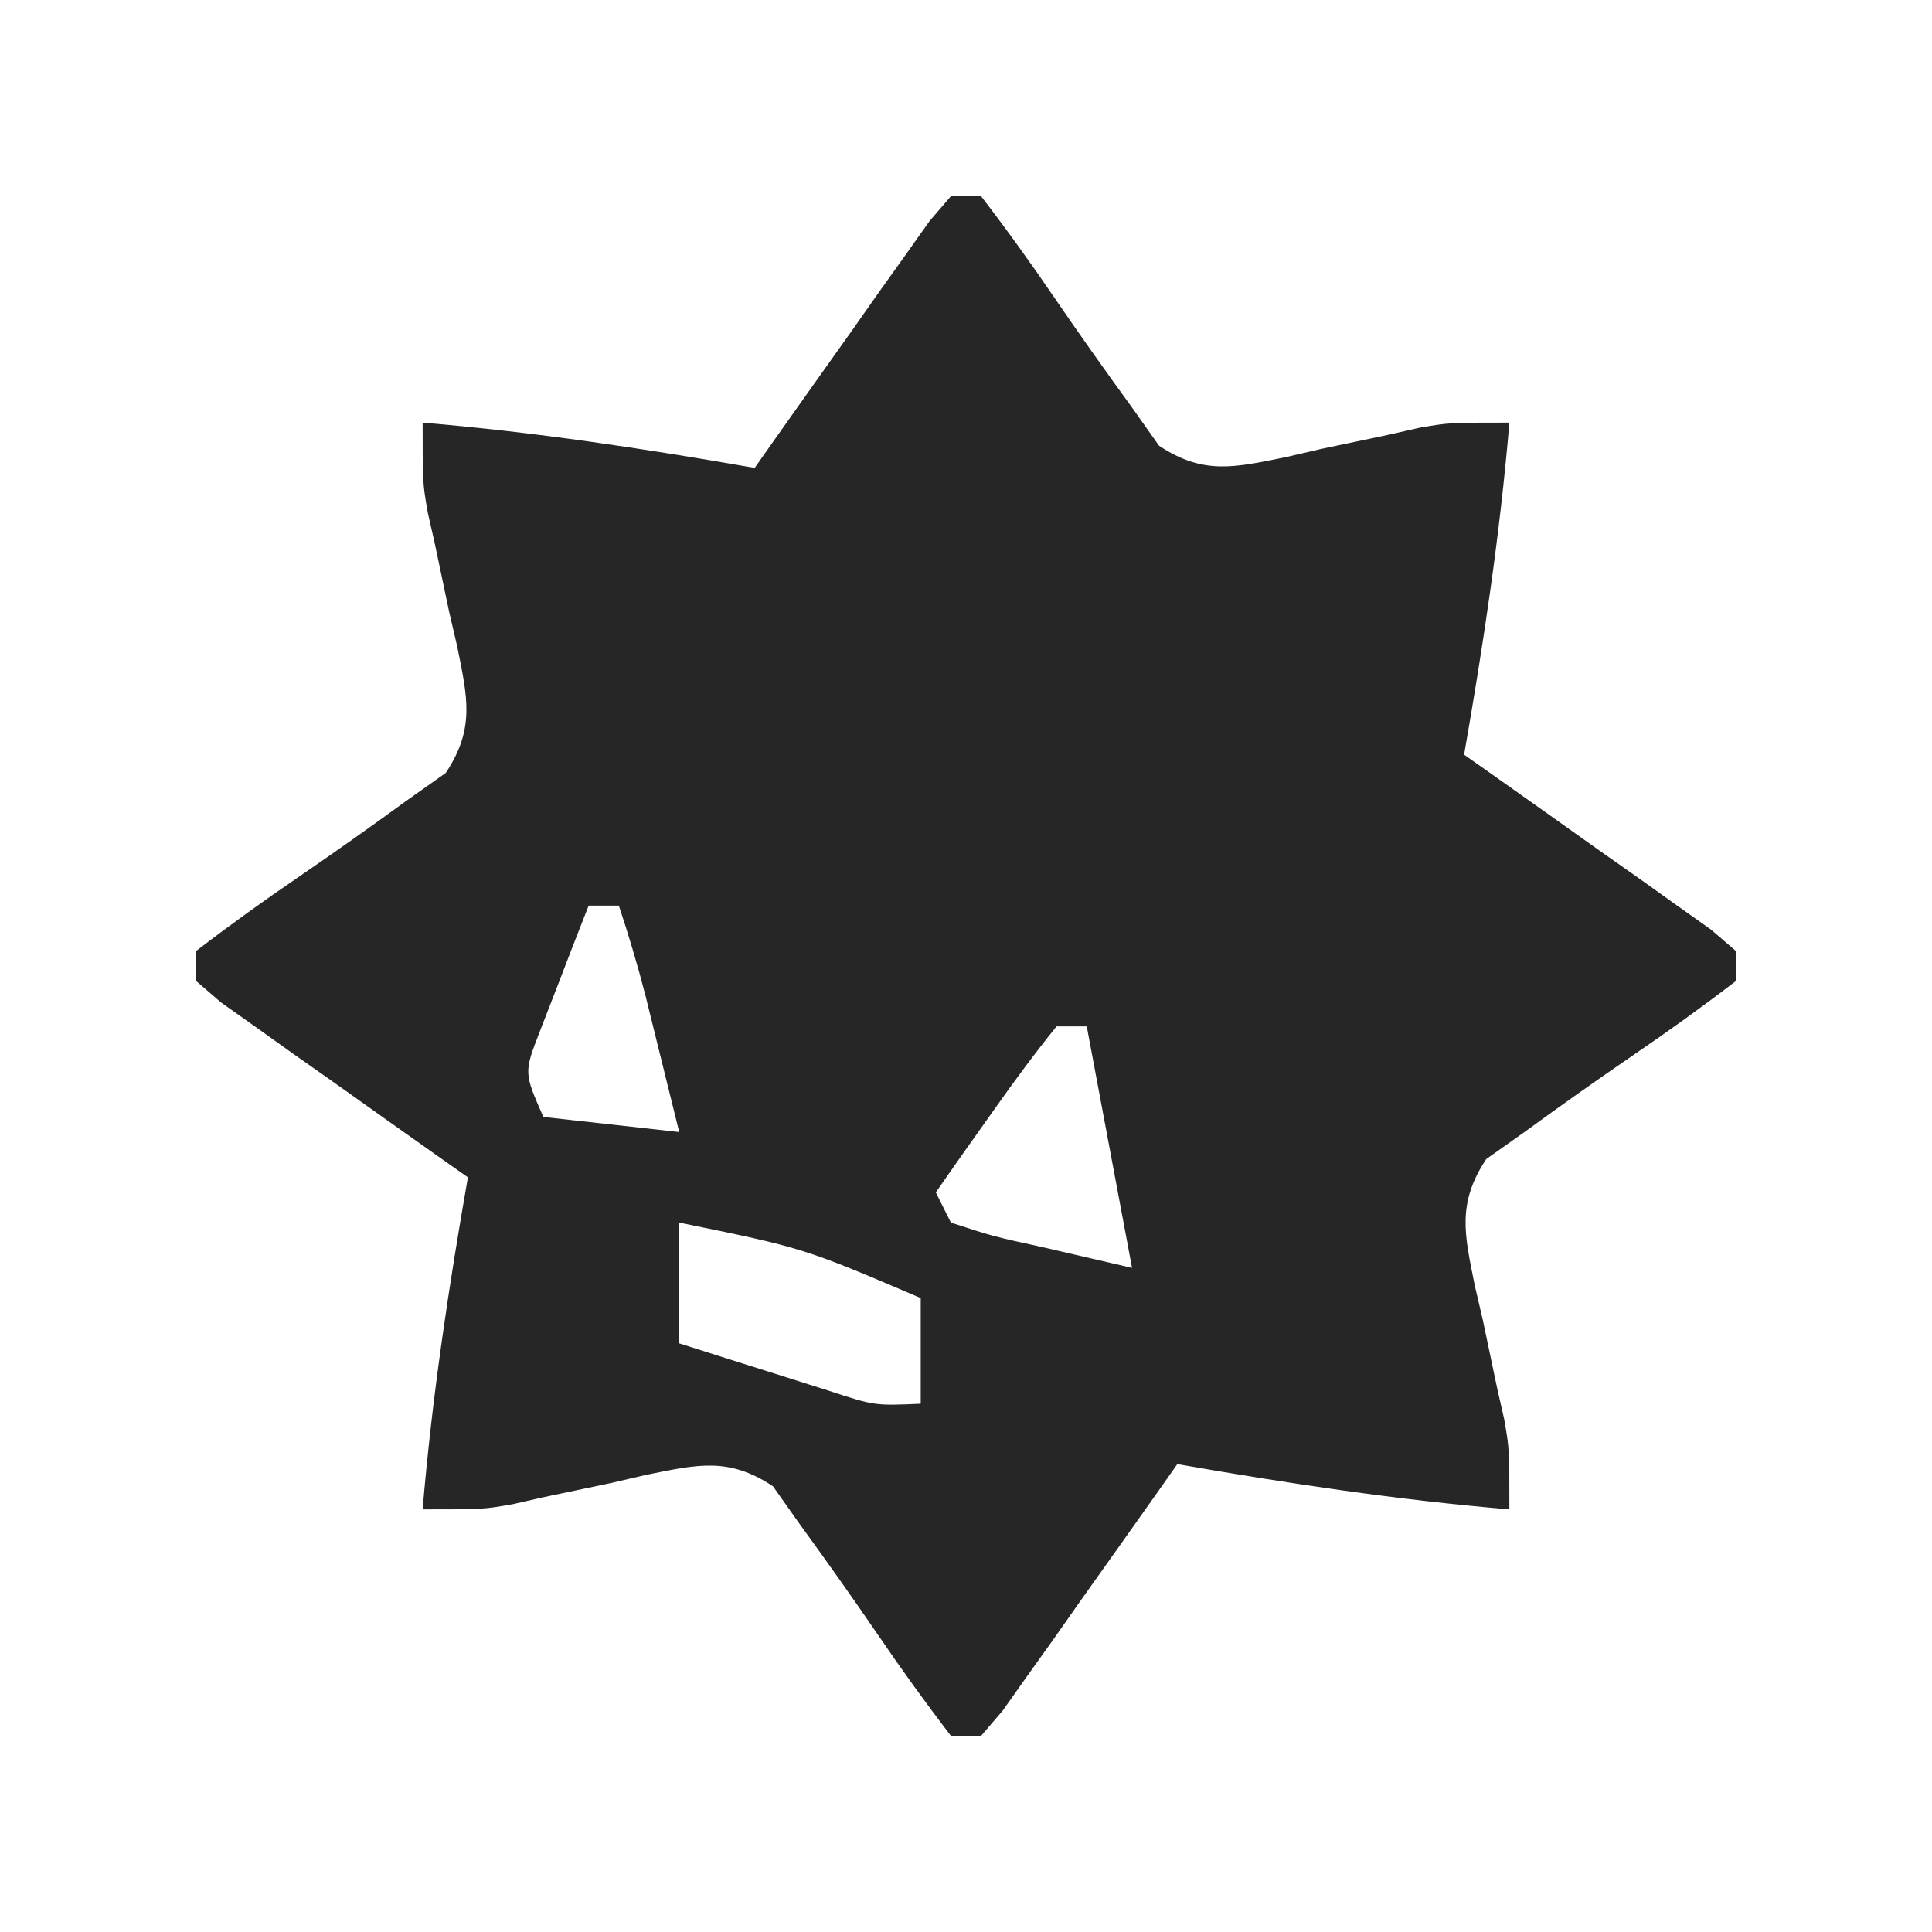
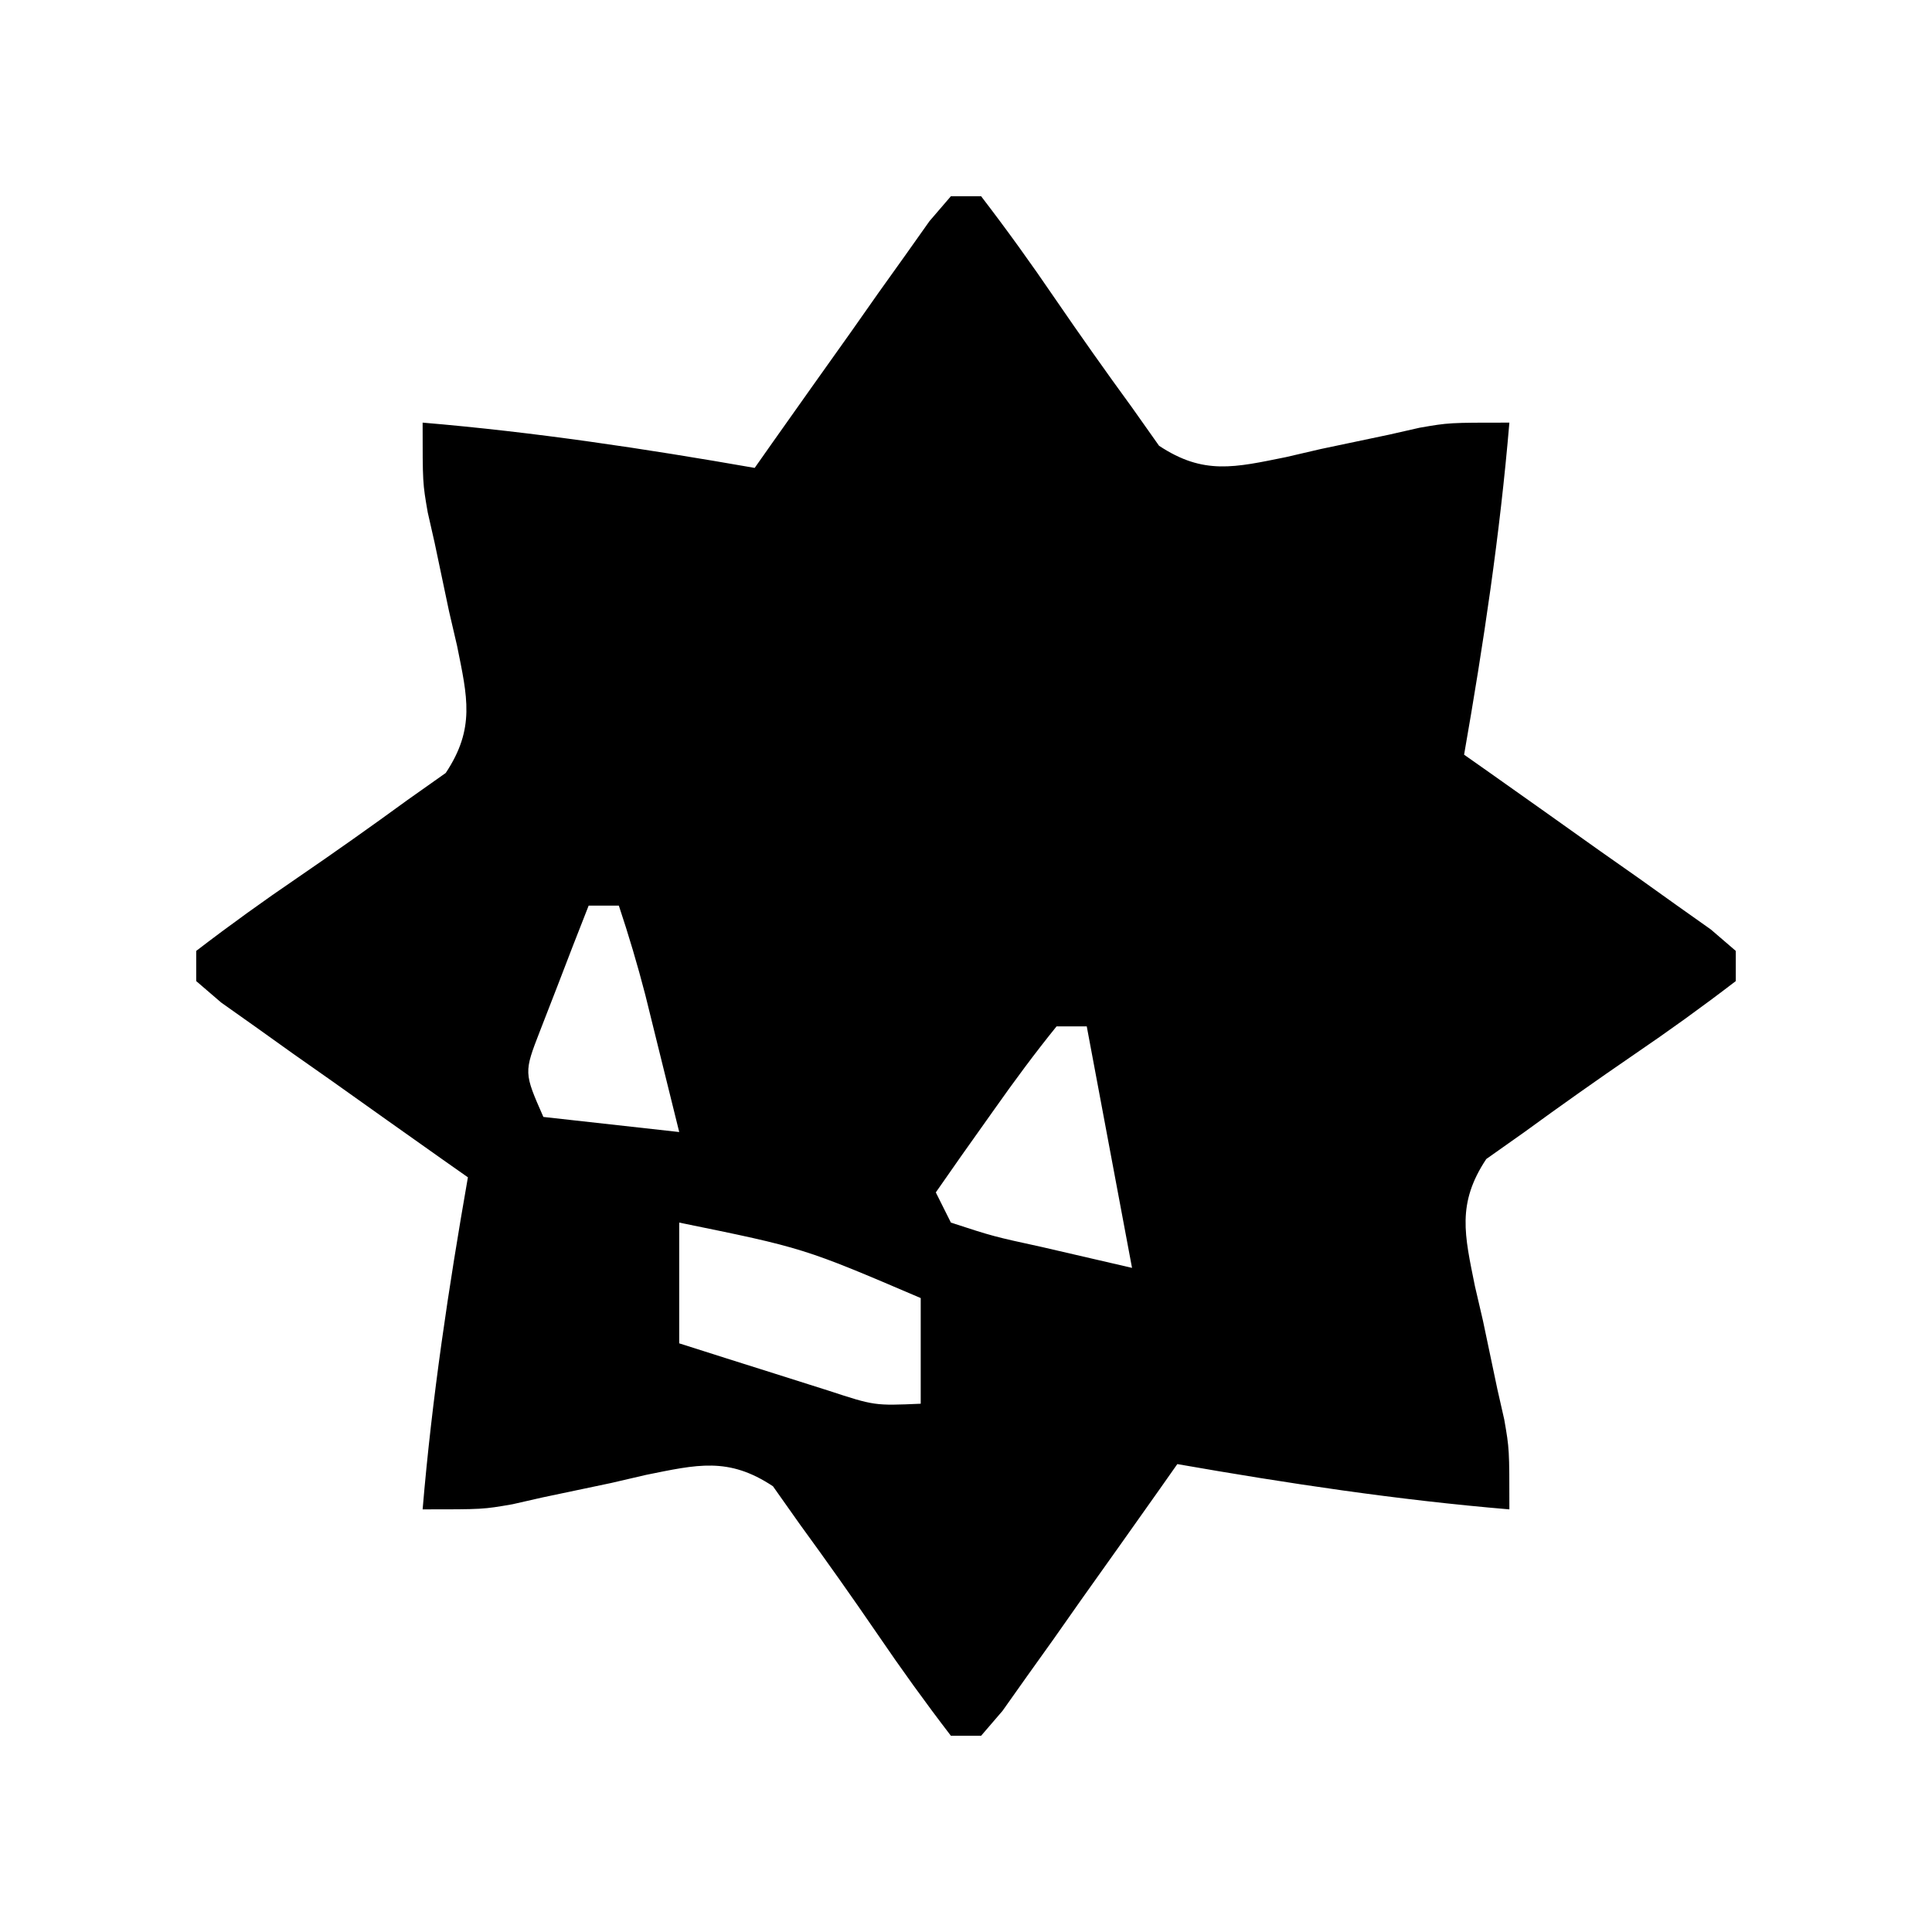
- <svg xmlns="http://www.w3.org/2000/svg" version="1.1" width="128" height="128">
-   <path d="M0 0 C0.66 0 1.32 0 2 0 C3.703 2.219 5.303 4.44 6.875 6.75 C8.549 9.194 10.254 11.607 12 14 C12.59 14.835 13.181 15.671 13.789 16.531 C16.745 18.495 18.822 17.965 22.199 17.285 C22.958 17.109 23.718 16.932 24.5 16.75 C26.01 16.43 27.52 16.112 29.031 15.797 C29.697 15.646 30.363 15.495 31.049 15.339 C33 15 33 15 37 15 C36.377 22.408 35.281 29.679 34 37 C34.545 37.383 35.091 37.767 35.652 38.162 C38.106 39.893 40.553 41.634 43 43.375 C43.859 43.978 44.717 44.582 45.602 45.203 C46.414 45.783 47.226 46.363 48.062 46.961 C49.194 47.762 49.194 47.762 50.348 48.58 C50.893 49.048 51.438 49.517 52 50 C52 50.66 52 51.32 52 52 C49.781 53.703 47.56 55.303 45.25 56.875 C42.806 58.549 40.393 60.254 38 62 C37.165 62.59 36.329 63.181 35.469 63.789 C33.505 66.745 34.035 68.822 34.715 72.199 C34.98 73.338 34.98 73.338 35.25 74.5 C35.57 76.01 35.888 77.52 36.203 79.031 C36.354 79.697 36.505 80.363 36.661 81.049 C37 83 37 83 37 87 C29.592 86.377 22.321 85.281 15 84 C14.425 84.818 14.425 84.818 13.838 85.652 C12.107 88.106 10.366 90.553 8.625 93 C8.022 93.859 7.418 94.717 6.797 95.602 C6.217 96.414 5.637 97.226 5.039 98.062 C4.238 99.194 4.238 99.194 3.42 100.348 C2.952 100.893 2.483 101.438 2 102 C1.34 102 0.68 102 0 102 C-1.703 99.781 -3.303 97.56 -4.875 95.25 C-6.549 92.806 -8.254 90.393 -10 88 C-10.59 87.165 -11.181 86.329 -11.789 85.469 C-14.745 83.505 -16.822 84.035 -20.199 84.715 C-21.338 84.98 -21.338 84.98 -22.5 85.25 C-24.01 85.57 -25.52 85.888 -27.031 86.203 C-27.697 86.354 -28.363 86.505 -29.049 86.661 C-31 87 -31 87 -35 87 C-34.377 79.592 -33.281 72.321 -32 65 C-32.818 64.425 -32.818 64.425 -33.652 63.838 C-36.106 62.107 -38.553 60.366 -41 58.625 C-41.859 58.022 -42.717 57.418 -43.602 56.797 C-44.414 56.217 -45.226 55.637 -46.062 55.039 C-46.817 54.505 -47.571 53.971 -48.348 53.42 C-49.166 52.717 -49.166 52.717 -50 52 C-50 51.34 -50 50.68 -50 50 C-47.781 48.297 -45.56 46.697 -43.25 45.125 C-40.806 43.451 -38.393 41.746 -36 40 C-35.165 39.41 -34.329 38.819 -33.469 38.211 C-31.505 35.255 -32.035 33.178 -32.715 29.801 C-32.891 29.042 -33.068 28.282 -33.25 27.5 C-33.57 25.99 -33.888 24.48 -34.203 22.969 C-34.354 22.303 -34.505 21.637 -34.661 20.951 C-35 19 -35 19 -35 15 C-27.592 15.623 -20.321 16.719 -13 18 C-12.617 17.455 -12.233 16.909 -11.838 16.348 C-10.107 13.894 -8.366 11.447 -6.625 9 C-6.022 8.141 -5.418 7.283 -4.797 6.398 C-4.217 5.586 -3.637 4.774 -3.039 3.938 C-2.238 2.806 -2.238 2.806 -1.42 1.652 C-0.717 0.834 -0.717 0.834 0 0 Z M-24 47 C-24.699 48.766 -25.384 50.538 -26.062 52.312 C-26.445 53.299 -26.828 54.285 -27.223 55.301 C-28.294 58.062 -28.294 58.062 -27 61 C-24.03 61.33 -21.06 61.66 -18 62 C-18.478 60.062 -18.957 58.125 -19.438 56.188 C-19.704 55.109 -19.971 54.03 -20.246 52.918 C-20.761 50.926 -21.349 48.952 -22 47 C-22.66 47 -23.32 47 -24 47 Z M7 55 C5.559 56.782 4.195 58.627 2.875 60.5 C2.151 61.521 1.426 62.542 0.68 63.594 C0.125 64.388 -0.429 65.182 -1 66 C-0.67 66.66 -0.34 67.32 0 68 C2.805 68.915 2.805 68.915 6.062 69.625 C8.022 70.079 9.981 70.532 12 71 C11.01 65.72 10.02 60.44 9 55 C8.34 55 7.68 55 7 55 Z M-18 68 C-18 70.64 -18 73.28 -18 76 C-15.897 76.672 -13.793 77.337 -11.688 78 C-9.93 78.557 -9.93 78.557 -8.137 79.125 C-5.061 80.134 -5.061 80.134 -2 80 C-2 77.69 -2 75.38 -2 73 C-9.76 69.681 -9.76 69.681 -18 68 Z " fill="rgba(0, 0, 0, 0.85)" transform="translate(63,13)" />
+ <svg xmlns="http://www.w3.org/2000/svg" version="1.1" width="128" height="128" viewBox="0 0 128 128">
+   <path d="M0 0 C0.66 0 1.32 0 2 0 C3.703 2.219 5.303 4.44 6.875 6.75 C8.549 9.194 10.254 11.607 12 14 C12.59 14.835 13.181 15.671 13.789 16.531 C16.745 18.495 18.822 17.965 22.199 17.285 C22.958 17.109 23.718 16.932 24.5 16.75 C26.01 16.43 27.52 16.112 29.031 15.797 C29.697 15.646 30.363 15.495 31.049 15.339 C33 15 33 15 37 15 C36.377 22.408 35.281 29.679 34 37 C34.545 37.383 35.091 37.767 35.652 38.162 C38.106 39.893 40.553 41.634 43 43.375 C43.859 43.978 44.717 44.582 45.602 45.203 C46.414 45.783 47.226 46.363 48.062 46.961 C49.194 47.762 49.194 47.762 50.348 48.58 C50.893 49.048 51.438 49.517 52 50 C52 50.66 52 51.32 52 52 C49.781 53.703 47.56 55.303 45.25 56.875 C42.806 58.549 40.393 60.254 38 62 C37.165 62.59 36.329 63.181 35.469 63.789 C33.505 66.745 34.035 68.822 34.715 72.199 C34.98 73.338 34.98 73.338 35.25 74.5 C35.57 76.01 35.888 77.52 36.203 79.031 C36.354 79.697 36.505 80.363 36.661 81.049 C37 83 37 83 37 87 C29.592 86.377 22.321 85.281 15 84 C14.425 84.818 14.425 84.818 13.838 85.652 C12.107 88.106 10.366 90.553 8.625 93 C8.022 93.859 7.418 94.717 6.797 95.602 C6.217 96.414 5.637 97.226 5.039 98.062 C4.238 99.194 4.238 99.194 3.42 100.348 C2.952 100.893 2.483 101.438 2 102 C1.34 102 0.68 102 0 102 C-1.703 99.781 -3.303 97.56 -4.875 95.25 C-6.549 92.806 -8.254 90.393 -10 88 C-10.59 87.165 -11.181 86.329 -11.789 85.469 C-14.745 83.505 -16.822 84.035 -20.199 84.715 C-21.338 84.98 -21.338 84.98 -22.5 85.25 C-24.01 85.57 -25.52 85.888 -27.031 86.203 C-27.697 86.354 -28.363 86.505 -29.049 86.661 C-31 87 -31 87 -35 87 C-34.377 79.592 -33.281 72.321 -32 65 C-32.818 64.425 -32.818 64.425 -33.652 63.838 C-36.106 62.107 -38.553 60.366 -41 58.625 C-41.859 58.022 -42.717 57.418 -43.602 56.797 C-44.414 56.217 -45.226 55.637 -46.062 55.039 C-46.817 54.505 -47.571 53.971 -48.348 53.42 C-49.166 52.717 -49.166 52.717 -50 52 C-50 51.34 -50 50.68 -50 50 C-47.781 48.297 -45.56 46.697 -43.25 45.125 C-40.806 43.451 -38.393 41.746 -36 40 C-35.165 39.41 -34.329 38.819 -33.469 38.211 C-31.505 35.255 -32.035 33.178 -32.715 29.801 C-32.891 29.042 -33.068 28.282 -33.25 27.5 C-33.57 25.99 -33.888 24.48 -34.203 22.969 C-34.354 22.303 -34.505 21.637 -34.661 20.951 C-35 19 -35 19 -35 15 C-27.592 15.623 -20.321 16.719 -13 18 C-12.617 17.455 -12.233 16.909 -11.838 16.348 C-10.107 13.894 -8.366 11.447 -6.625 9 C-6.022 8.141 -5.418 7.283 -4.797 6.398 C-4.217 5.586 -3.637 4.774 -3.039 3.938 C-2.238 2.806 -2.238 2.806 -1.42 1.652 C-0.717 0.834 -0.717 0.834 0 0 Z M-24 47 C-24.699 48.766 -25.384 50.538 -26.062 52.312 C-26.445 53.299 -26.828 54.285 -27.223 55.301 C-28.294 58.062 -28.294 58.062 -27 61 C-24.03 61.33 -21.06 61.66 -18 62 C-18.478 60.062 -18.957 58.125 -19.438 56.188 C-19.704 55.109 -19.971 54.03 -20.246 52.918 C-20.761 50.926 -21.349 48.952 -22 47 C-22.66 47 -23.32 47 -24 47 Z M7 55 C5.559 56.782 4.195 58.627 2.875 60.5 C2.151 61.521 1.426 62.542 0.68 63.594 C0.125 64.388 -0.429 65.182 -1 66 C-0.67 66.66 -0.34 67.32 0 68 C2.805 68.915 2.805 68.915 6.062 69.625 C8.022 70.079 9.981 70.532 12 71 C11.01 65.72 10.02 60.44 9 55 C8.34 55 7.68 55 7 55 Z M-18 68 C-18 70.64 -18 73.28 -18 76 C-15.897 76.672 -13.793 77.337 -11.688 78 C-9.93 78.557 -9.93 78.557 -8.137 79.125 C-5.061 80.134 -5.061 80.134 -2 80 C-2 77.69 -2 75.38 -2 73 C-9.76 69.681 -9.76 69.681 -18 68 Z " fill="currentColor" transform="translate(63,13)" />
</svg>
